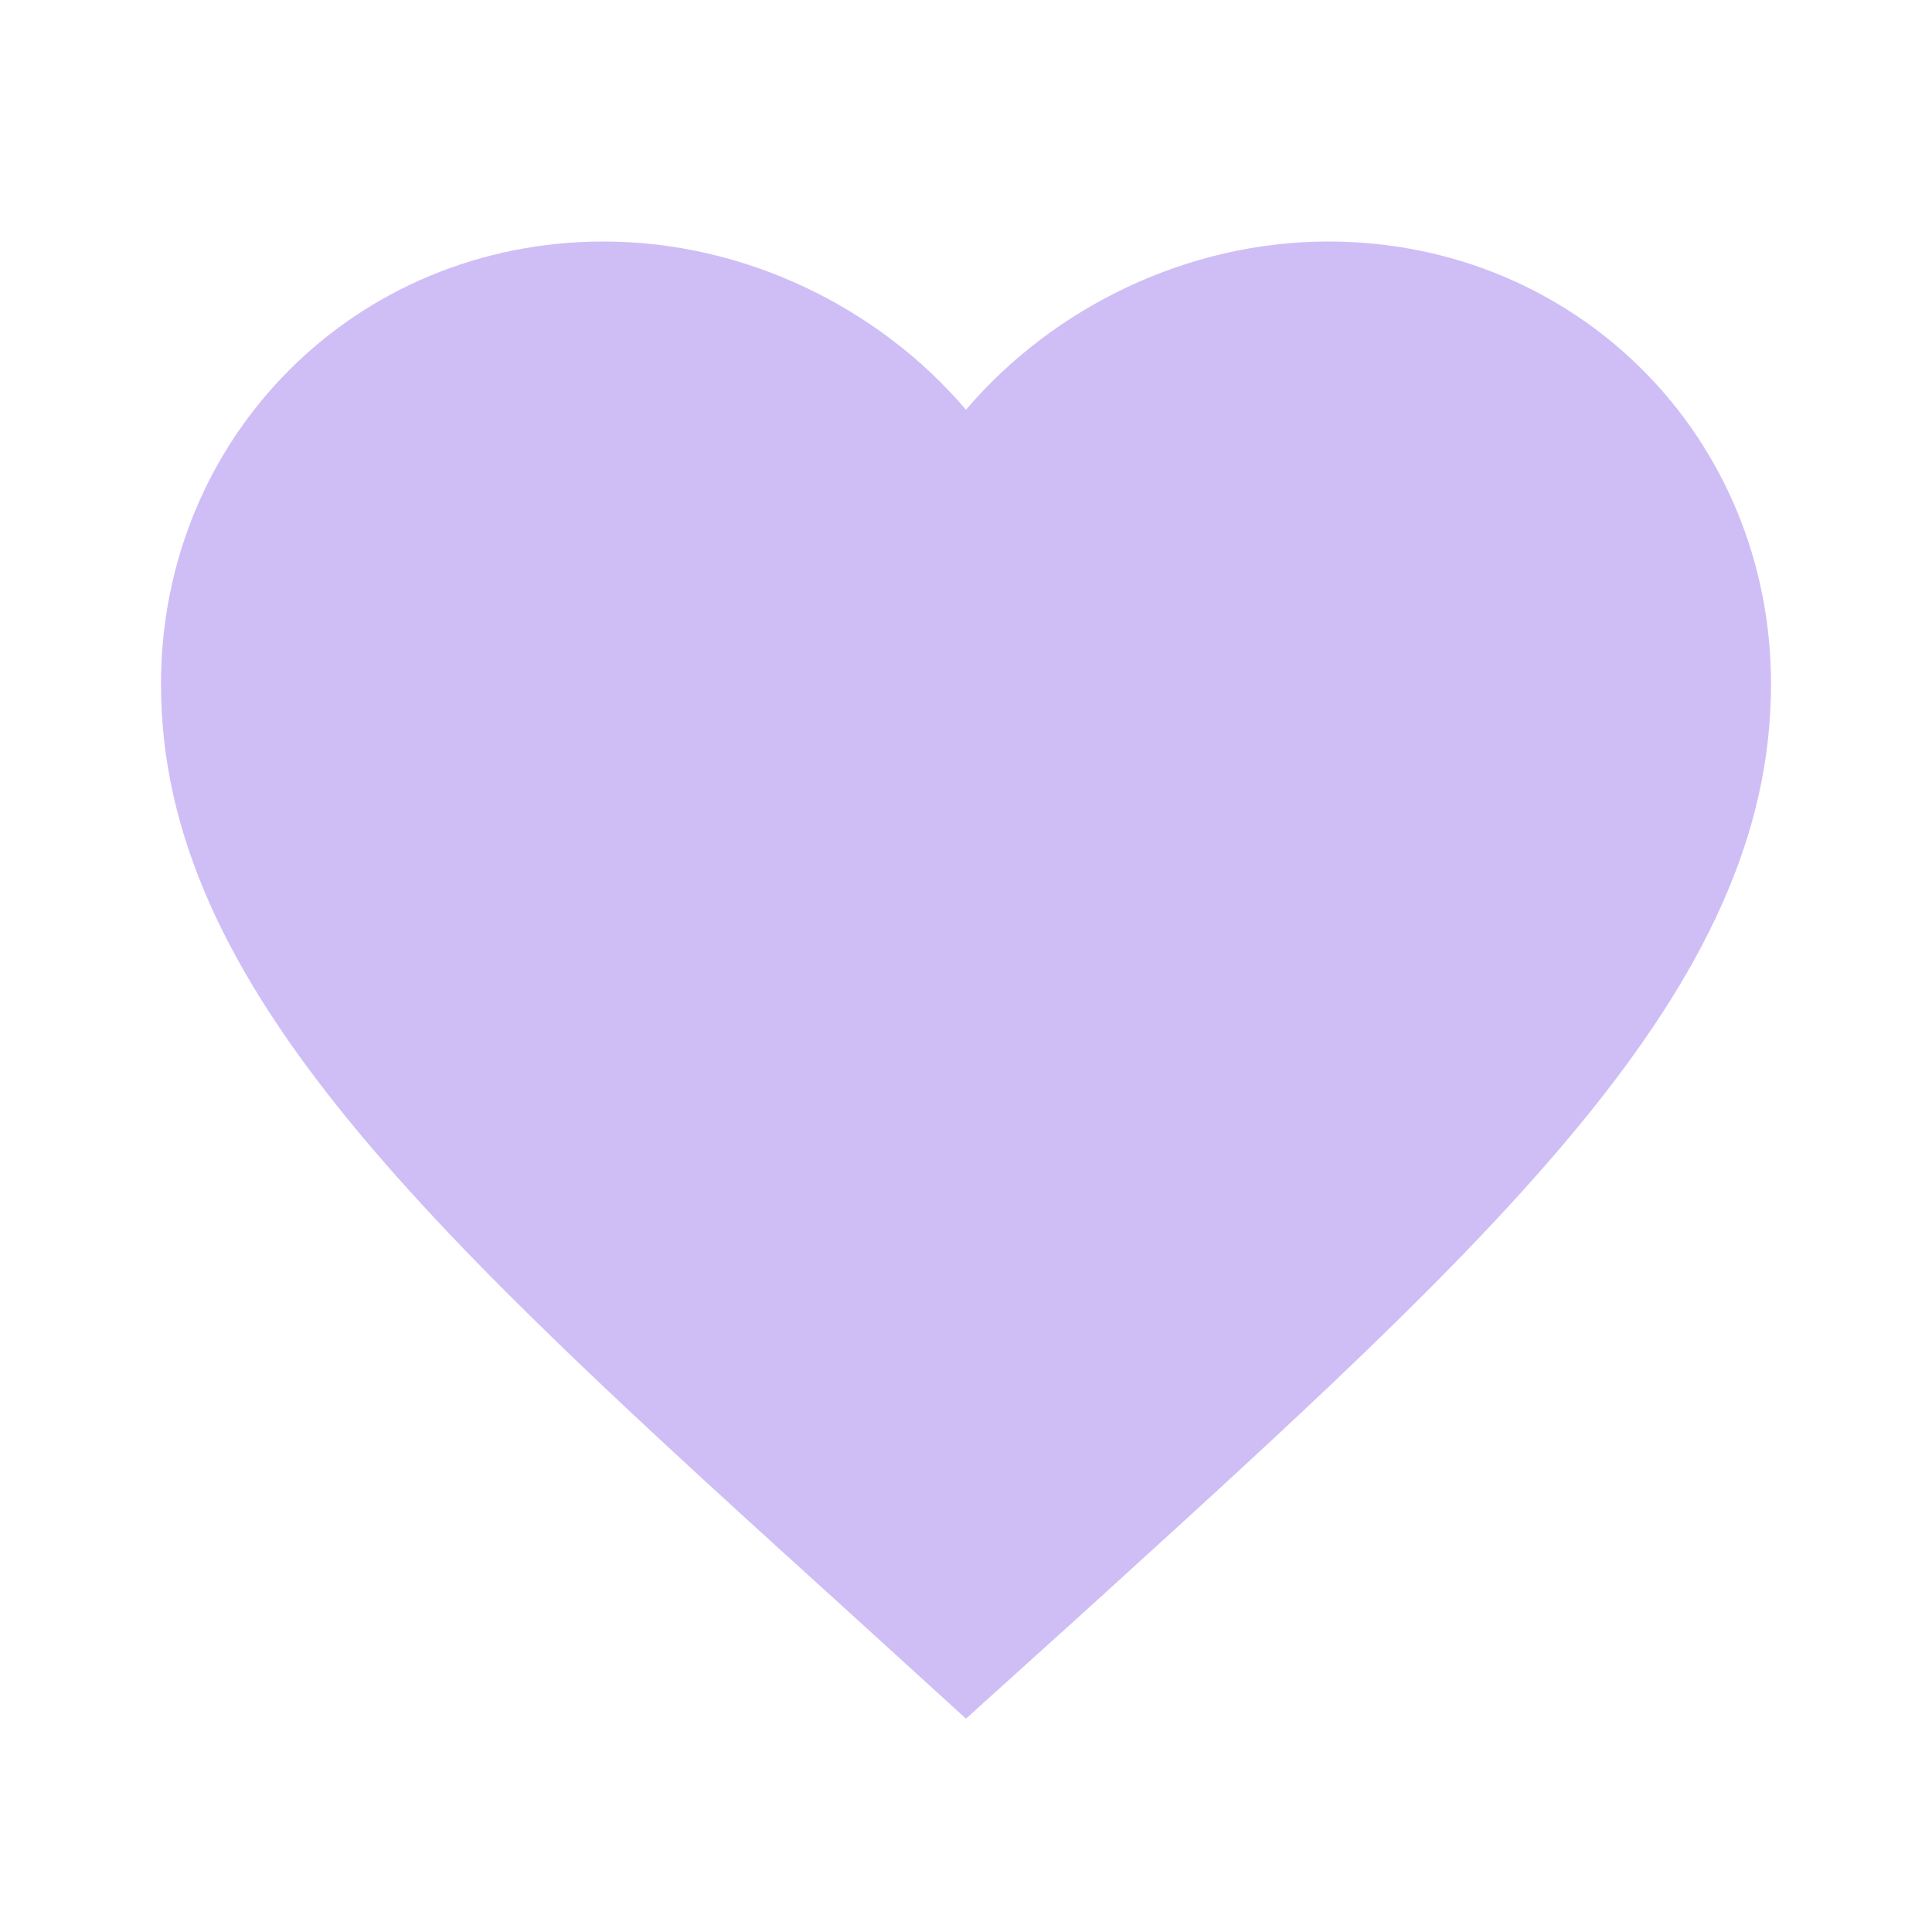
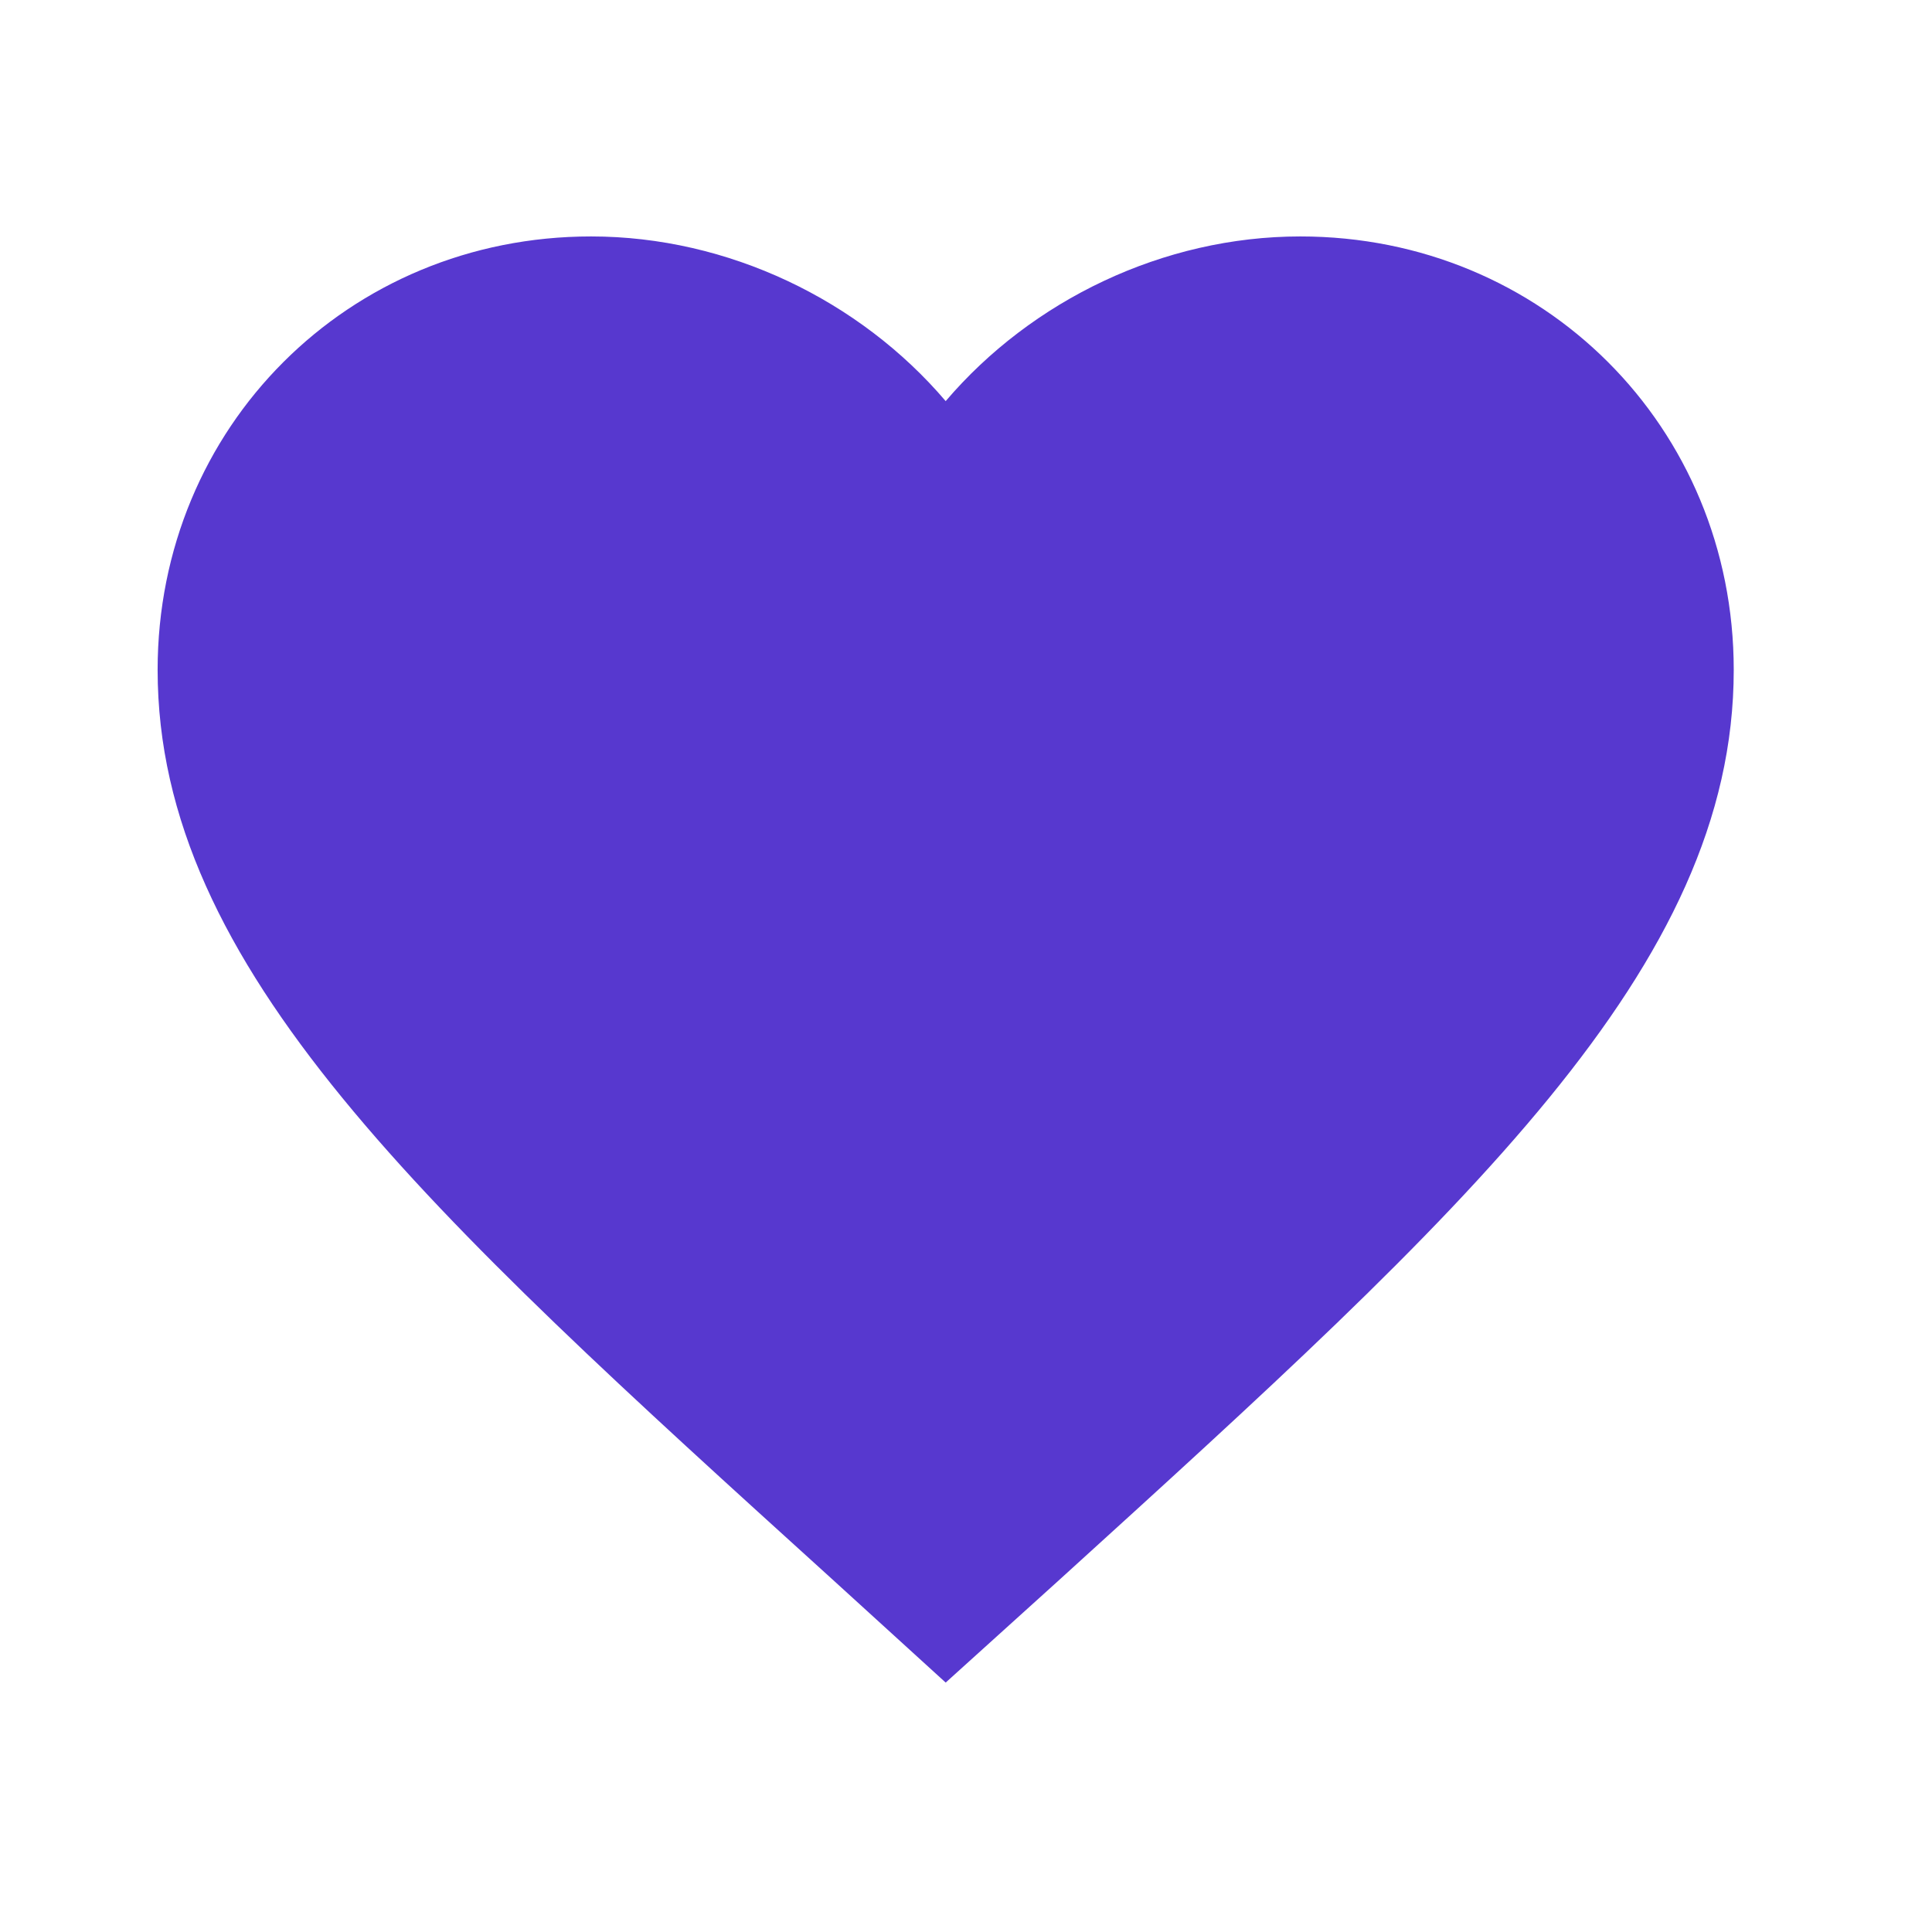
- <svg xmlns="http://www.w3.org/2000/svg" width="28" height="28" viewBox="0 0 28 28" fill="none">
-   <path d="M14 24.908L12.308 23.368C6.3 17.92 2.333 14.327 2.333 9.917C2.333 6.323 5.157 3.5 8.75 3.5C10.78 3.5 12.728 4.445 14 5.938C15.272 4.445 17.22 3.5 19.25 3.5C22.843 3.5 25.667 6.323 25.667 9.917C25.667 14.327 21.7 17.92 15.692 23.38L14 24.908Z" fill="#CFBEF6" />
+ <svg xmlns="http://www.w3.org/2000/svg" width="29" height="29" viewBox="0 0 29 29" fill="none">
+   <path d="M14.195 25.256L12.48 23.694C6.388 18.17 2.366 14.526 2.366 10.055C2.366 6.412 5.229 3.549 8.872 3.549C10.93 3.549 12.906 4.507 14.195 6.021C15.485 4.507 17.46 3.549 19.518 3.549C23.162 3.549 26.024 6.412 26.024 10.055C26.024 14.526 22.002 18.17 15.91 23.706L14.195 25.256Z" fill="#5738CF" />
</svg>
